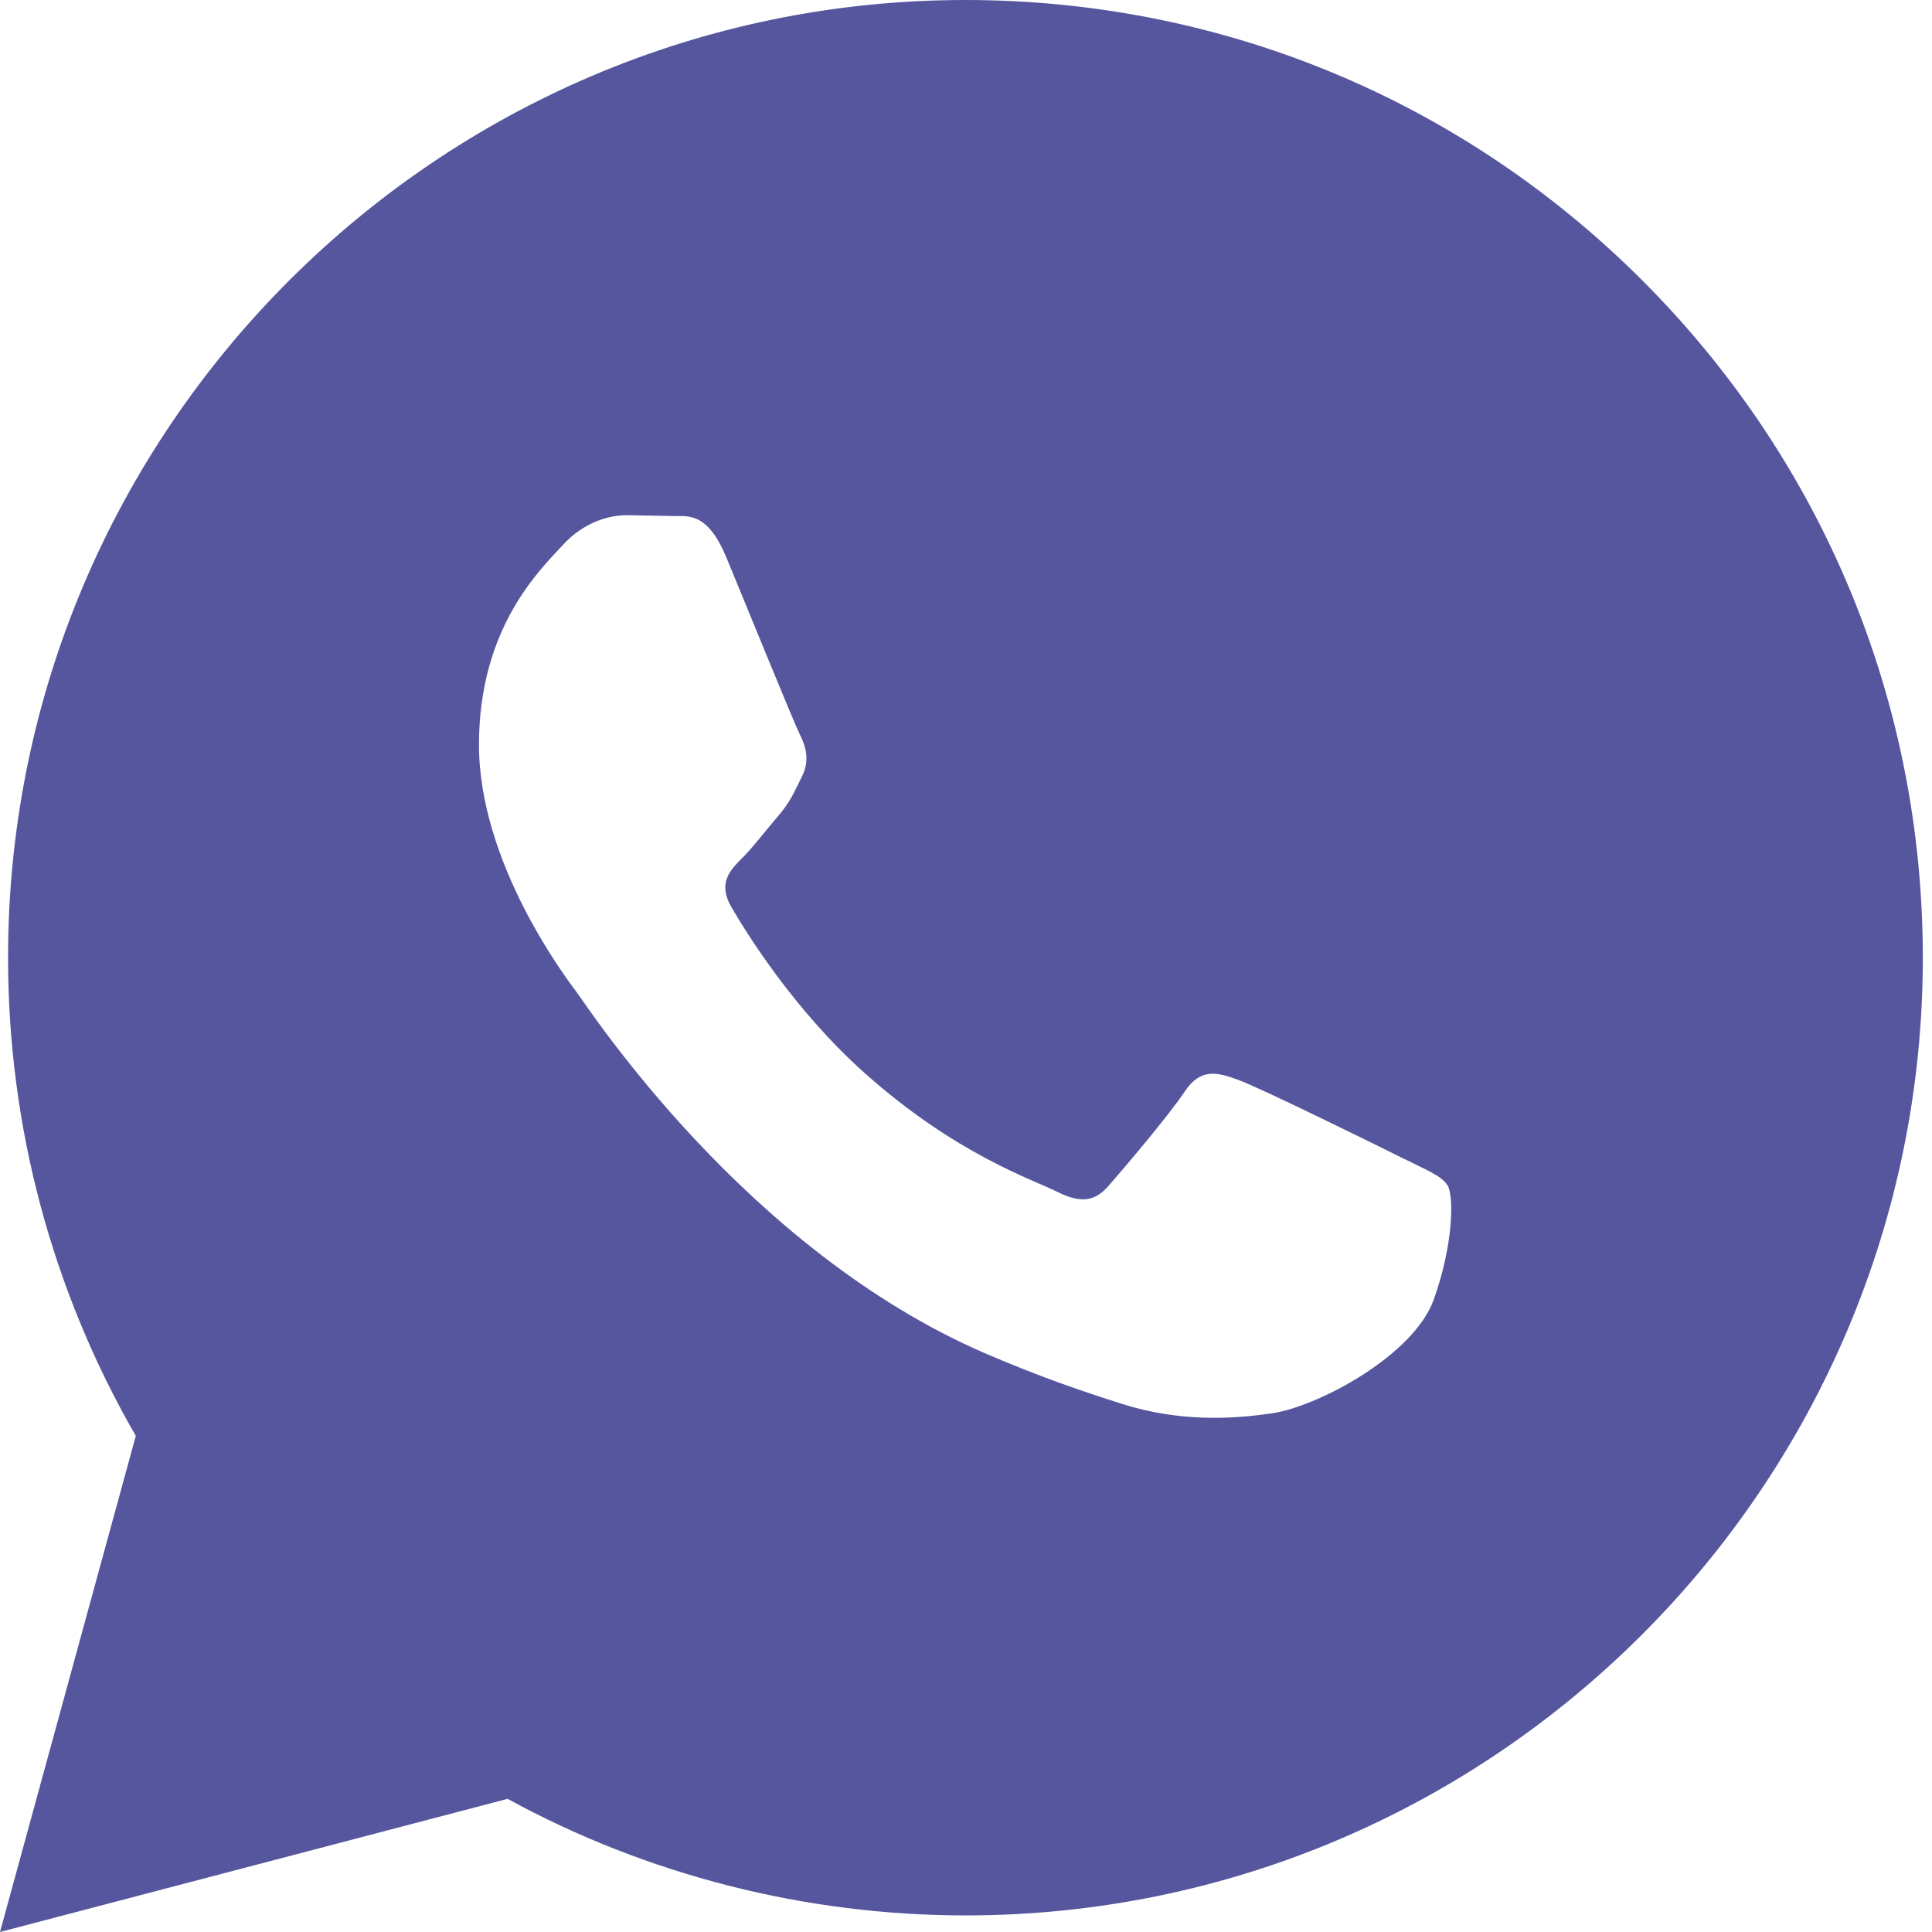
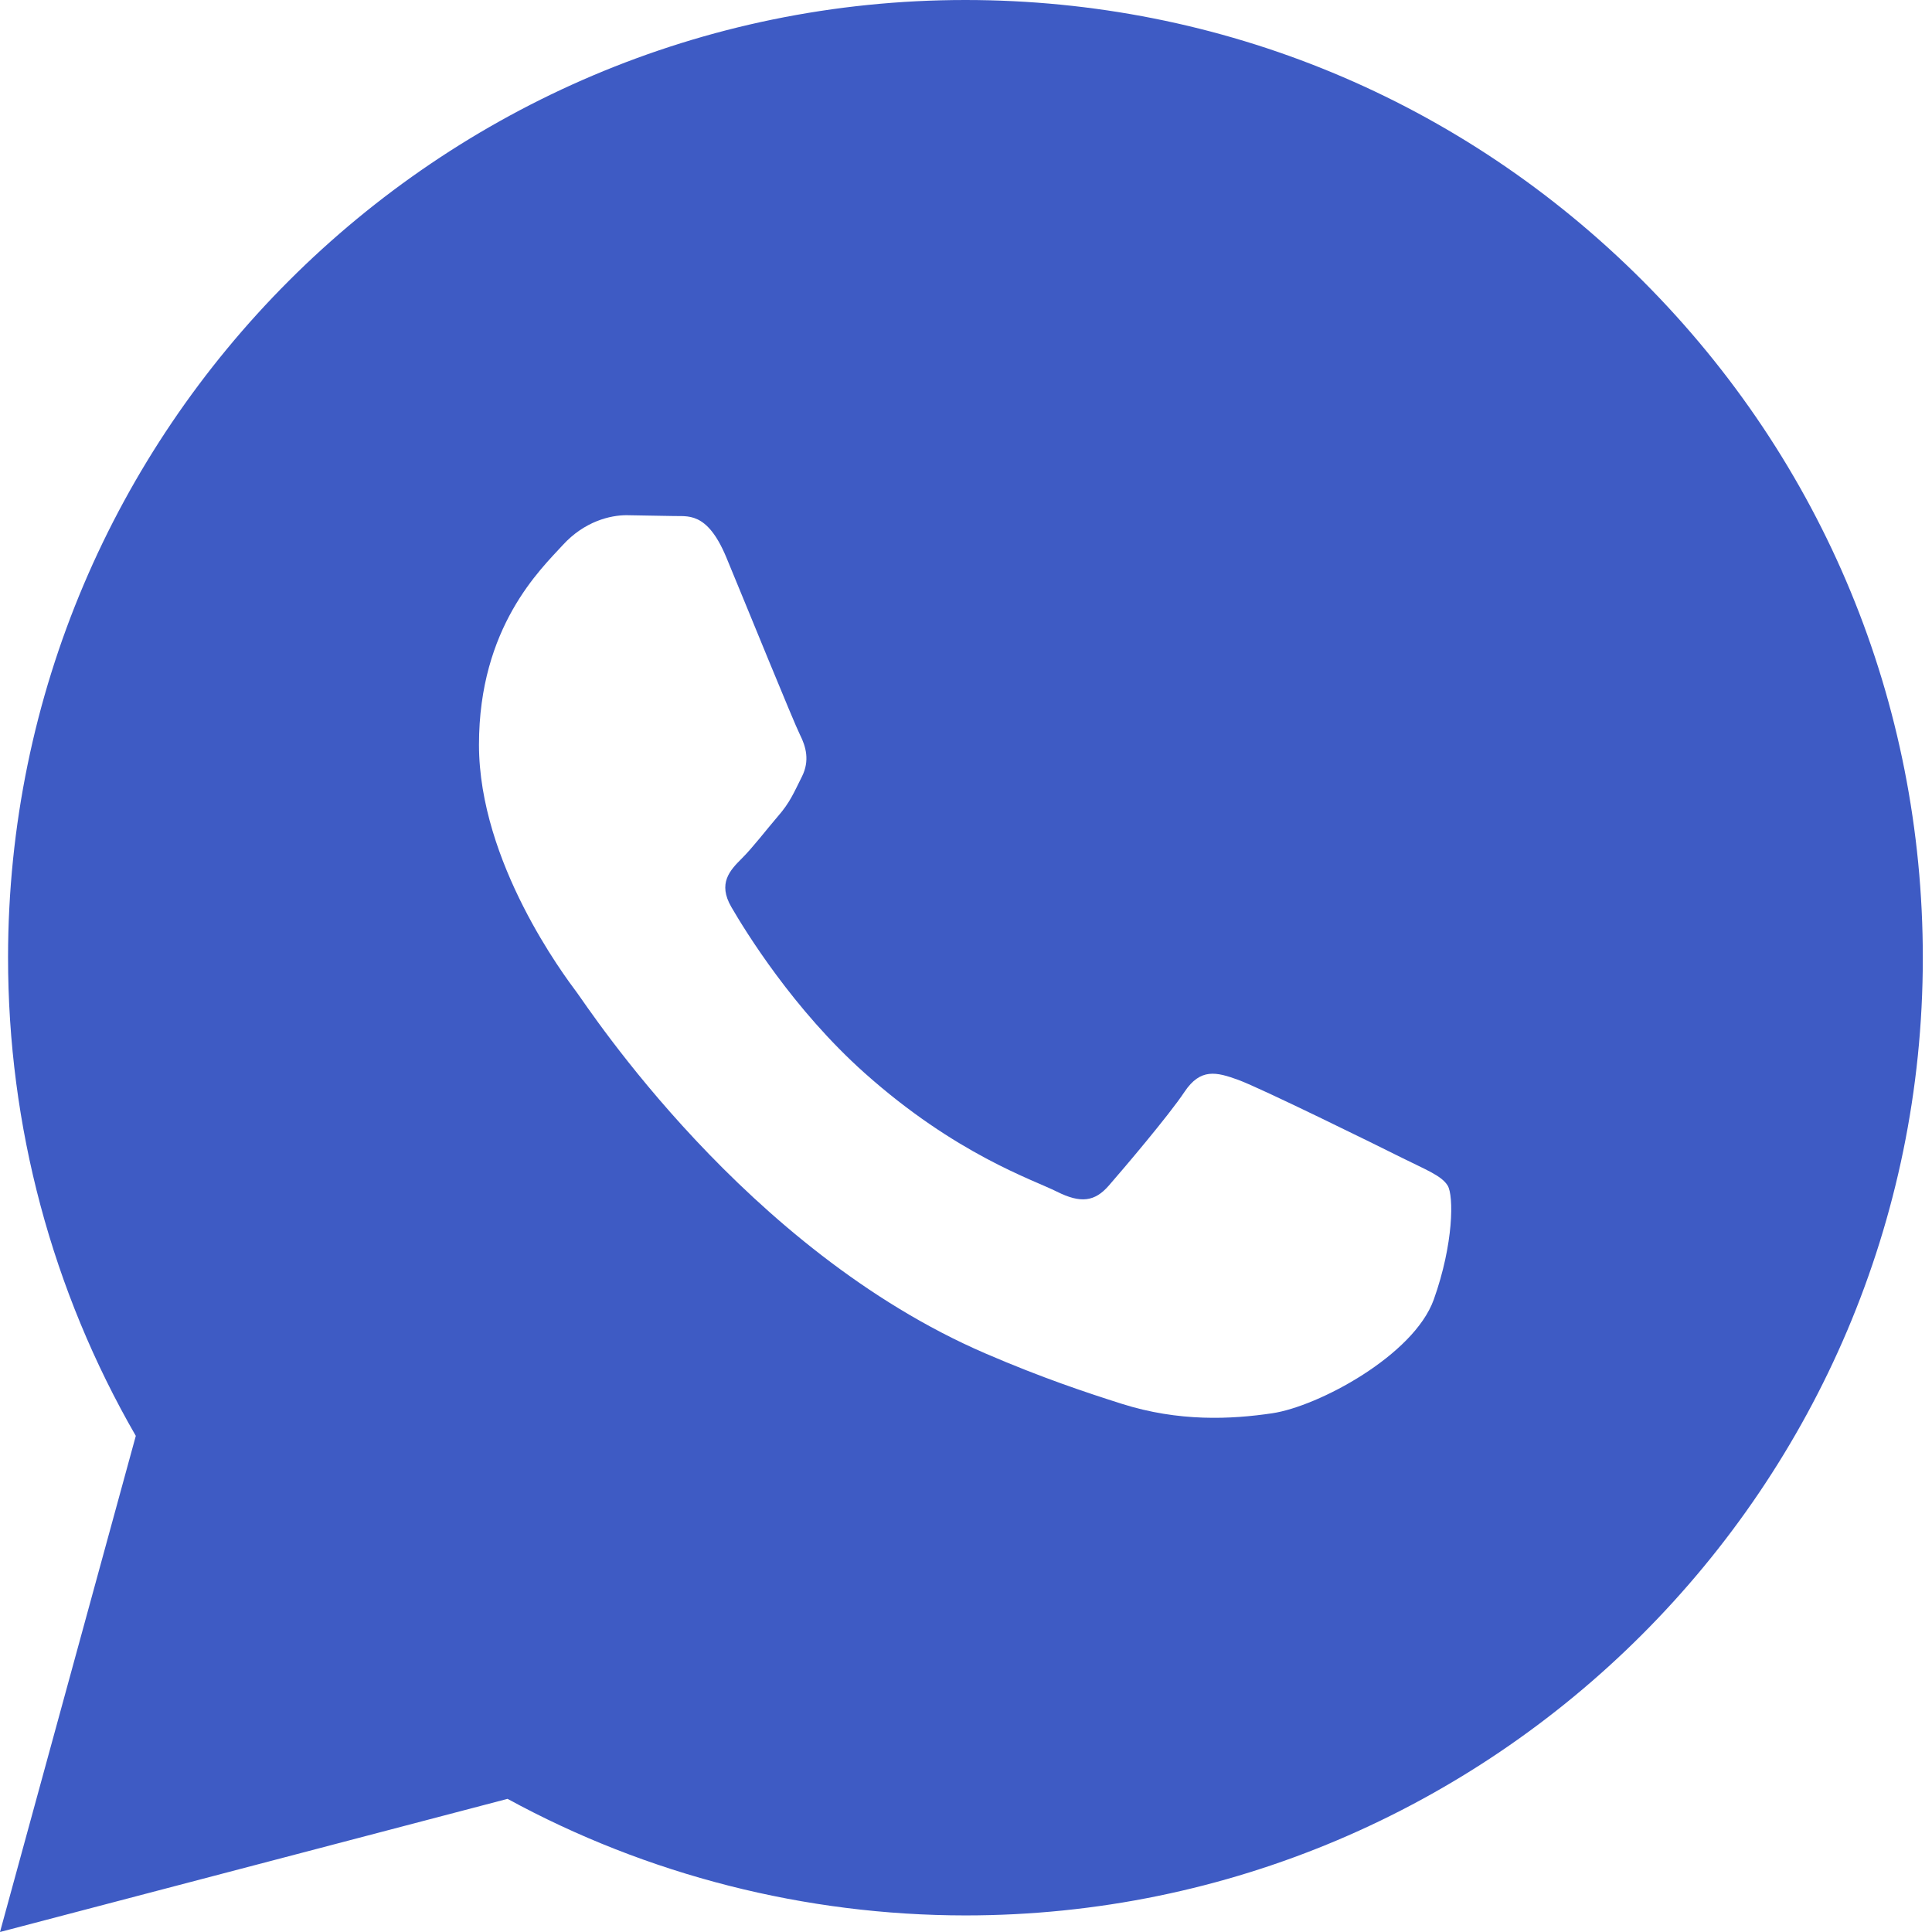
<svg xmlns="http://www.w3.org/2000/svg" width="24" height="24" viewBox="0 0 24 24" fill="none">
-   <path d="M0 24L1.687 17.837C0.646 16.033 0.099 13.988 0.1 11.891C0.103 5.335 5.438 0 11.993 0C15.174 0.001 18.16 1.24 20.406 3.488C22.651 5.736 23.887 8.724 23.886 11.902C23.883 18.459 18.548 23.794 11.993 23.794C10.003 23.793 8.042 23.294 6.305 22.346L0 24ZM17.984 14.729C17.91 14.605 17.712 14.531 17.414 14.382C17.117 14.233 15.656 13.514 15.383 13.415C15.111 13.316 14.913 13.266 14.714 13.564C14.516 13.861 13.946 14.531 13.773 14.729C13.6 14.927 13.426 14.952 13.129 14.803C12.832 14.654 11.874 14.341 10.739 13.328C9.856 12.54 9.259 11.567 9.086 11.269C8.913 10.972 9.068 10.811 9.216 10.663C9.35 10.53 9.513 10.316 9.662 10.142C9.813 9.97 9.862 9.846 9.962 9.647C10.061 9.449 10.012 9.275 9.937 9.126C9.862 8.978 9.268 7.515 9.021 6.92C8.779 6.341 8.534 6.419 8.352 6.41L7.782 6.4C7.584 6.4 7.262 6.474 6.99 6.772C6.718 7.07 5.95 7.788 5.95 9.251C5.95 10.714 7.015 12.127 7.163 12.325C7.312 12.523 9.258 15.525 12.239 16.812C12.948 17.118 13.502 17.301 13.933 17.438C14.645 17.664 15.293 17.632 15.805 17.556C16.376 17.471 17.563 16.837 17.811 16.143C18.059 15.448 18.059 14.853 17.984 14.729Z" fill="#55569E" />
+   <path d="M0 24L1.687 17.837C0.646 16.033 0.099 13.988 0.1 11.891C0.103 5.335 5.438 0 11.993 0C15.174 0.001 18.16 1.24 20.406 3.488C22.651 5.736 23.887 8.724 23.886 11.902C23.883 18.459 18.548 23.794 11.993 23.794C10.003 23.793 8.042 23.294 6.305 22.346L0 24ZM17.984 14.729C17.91 14.605 17.712 14.531 17.414 14.382C17.117 14.233 15.656 13.514 15.383 13.415C15.111 13.316 14.913 13.266 14.714 13.564C14.516 13.861 13.946 14.531 13.773 14.729C13.6 14.927 13.426 14.952 13.129 14.803C12.832 14.654 11.874 14.341 10.739 13.328C9.856 12.54 9.259 11.567 9.086 11.269C8.913 10.972 9.068 10.811 9.216 10.663C9.35 10.53 9.513 10.316 9.662 10.142C9.813 9.97 9.862 9.846 9.962 9.647C10.061 9.449 10.012 9.275 9.937 9.126C9.862 8.978 9.268 7.515 9.021 6.92C8.779 6.341 8.534 6.419 8.352 6.41L7.782 6.4C7.584 6.4 7.262 6.474 6.99 6.772C6.718 7.07 5.95 7.788 5.95 9.251C5.95 10.714 7.015 12.127 7.163 12.325C7.312 12.523 9.258 15.525 12.239 16.812C12.948 17.118 13.502 17.301 13.933 17.438C14.645 17.664 15.293 17.632 15.805 17.556C16.376 17.471 17.563 16.837 17.811 16.143C18.059 15.448 18.059 14.853 17.984 14.729Z" fill="#3e5bc4" />
</svg>
